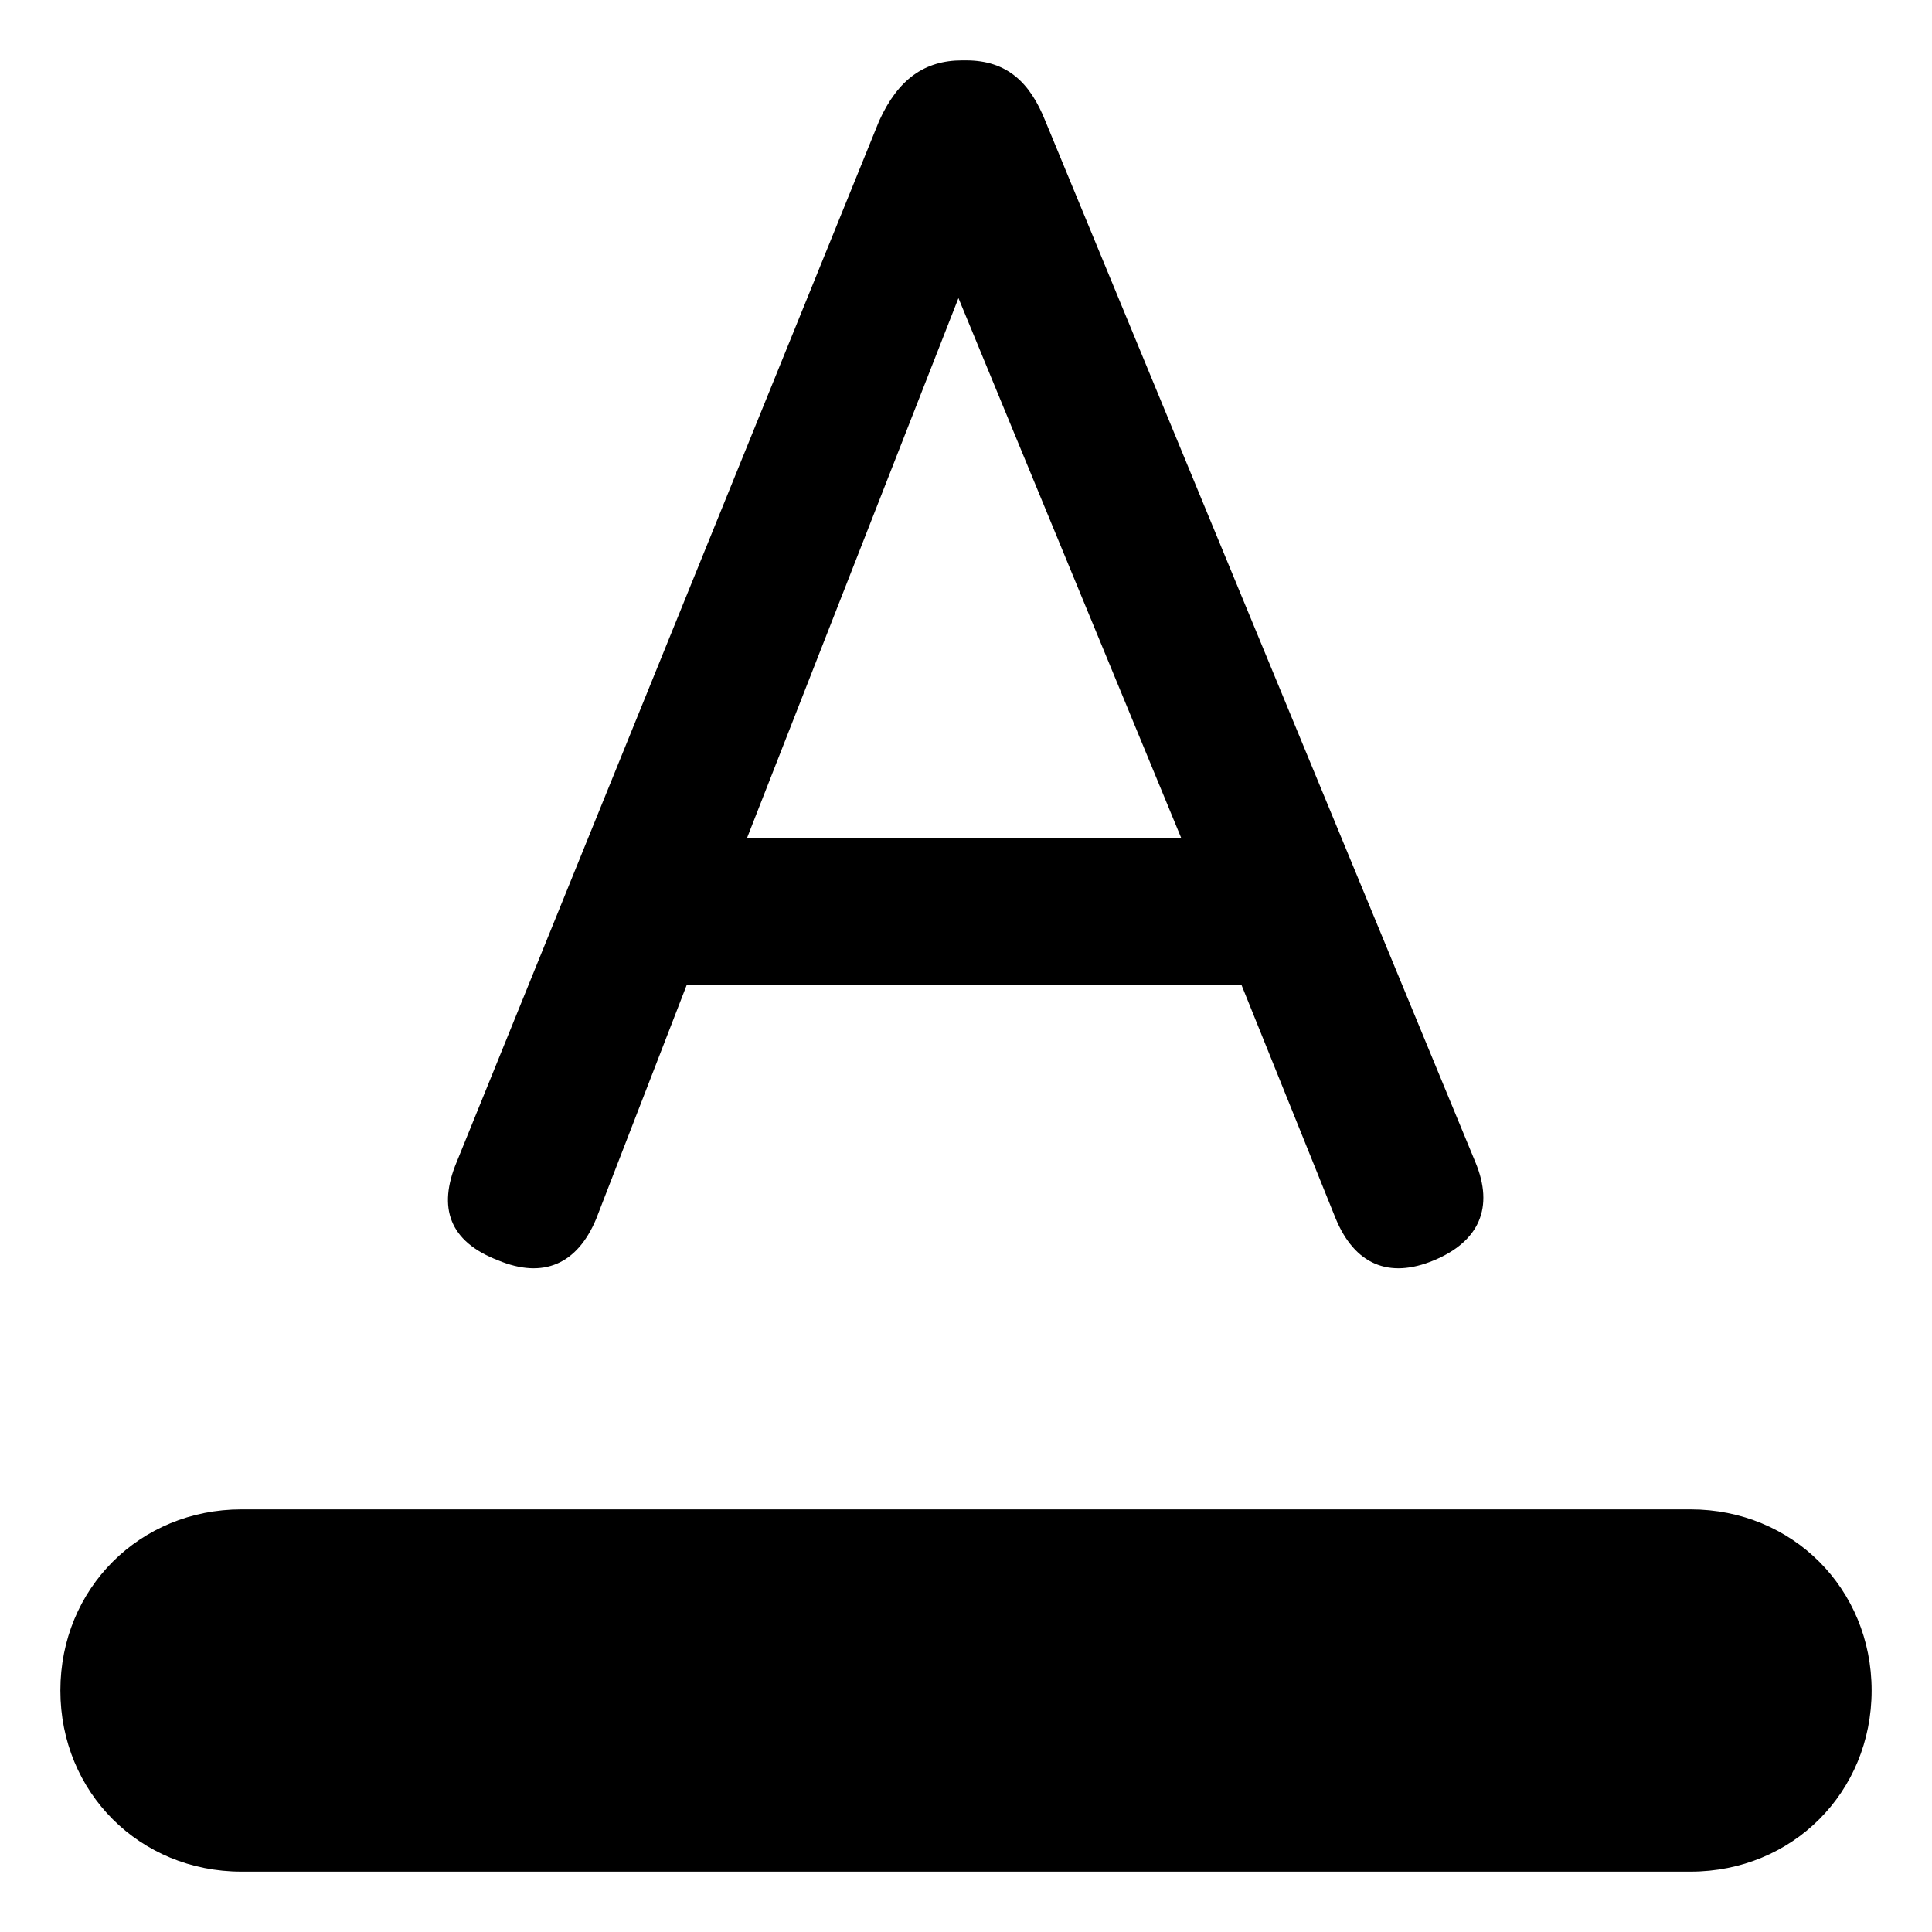
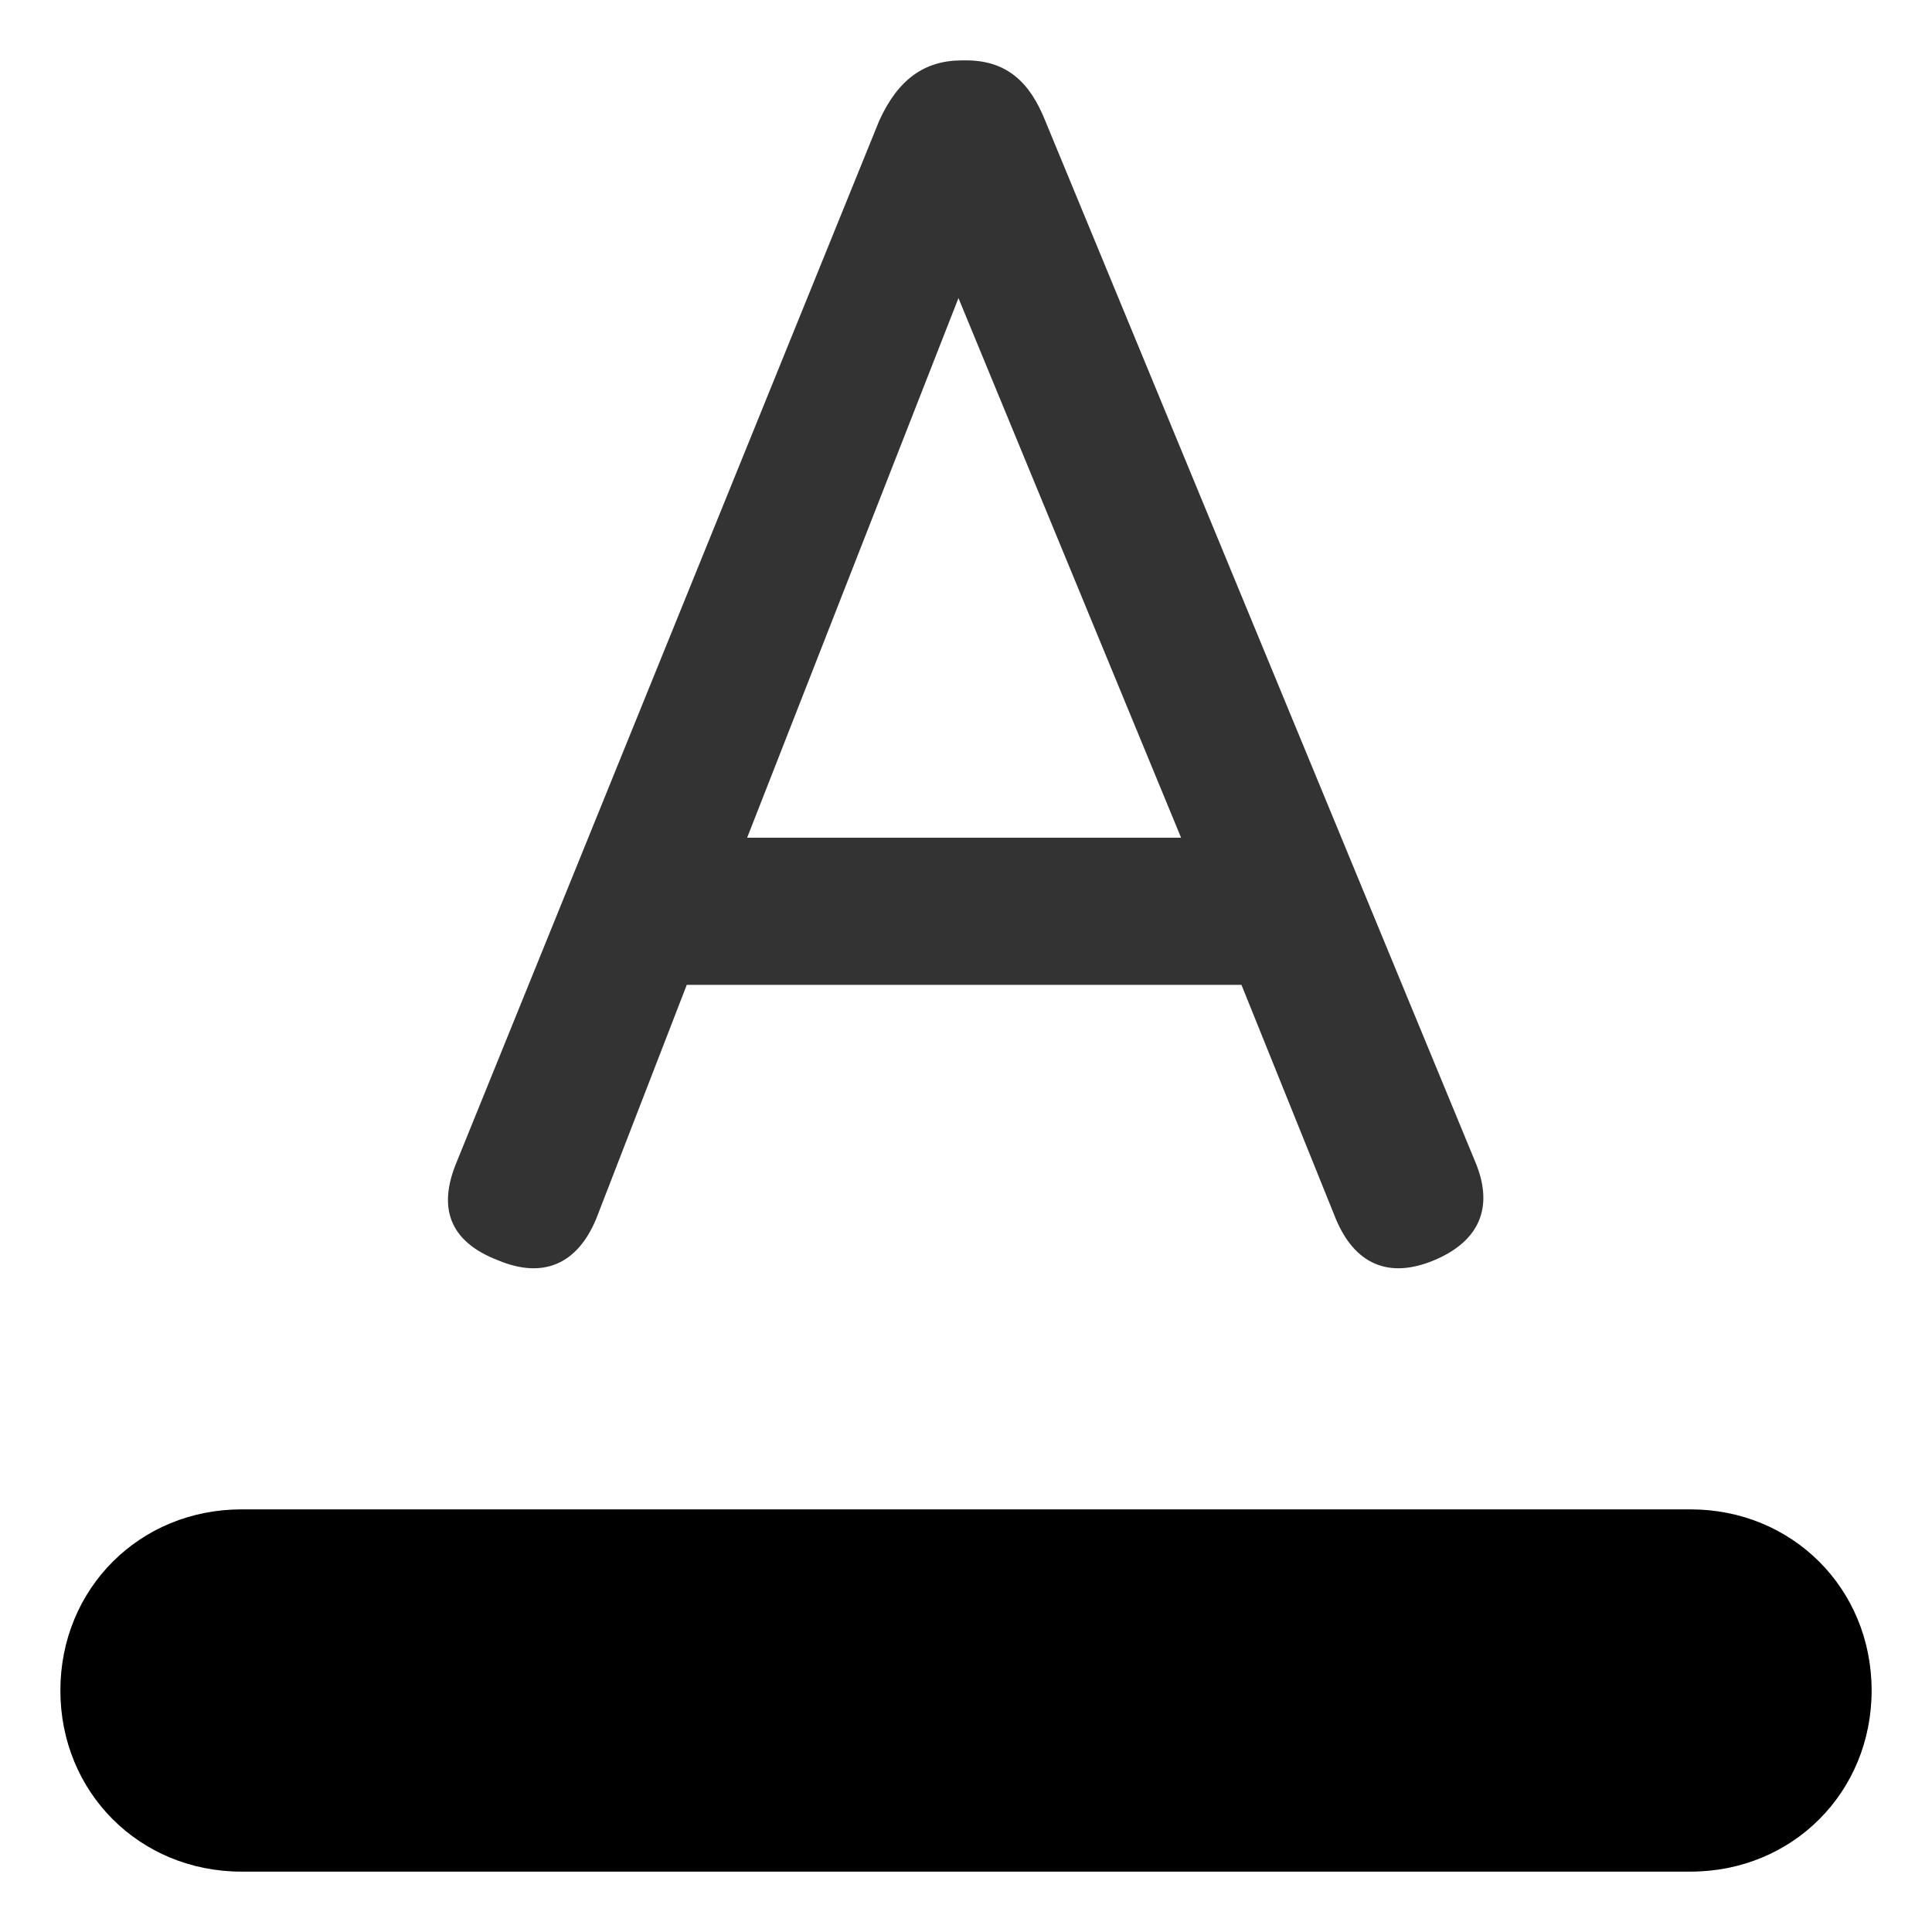
<svg xmlns="http://www.w3.org/2000/svg" viewBox="0 0 512 512">
-   <path d="M132 334c-13-5-16-14-11-26L233 32c5-11 12-16 22-16h1c11 0 17 6 21 16l114 276c5 12 1 21-11 26s-21 1-26-11l-25-62H182l-24 62c-5 12-14 16-26 11zm66-112h115L254 79l-56 143z" />
+   <path fill="#333" d="M132 334c-13-5-16-14-11-26L233 32c5-11 12-16 22-16h1c11 0 17 6 21 16l114 276c5 12 1 21-11 26s-21 1-26-11l-25-62H182l-24 62c-5 12-14 16-26 11zm66-112h115L254 79l-56 143z" />
  <path class="ico-color" d="M496 448c0-27-21-48-48-48H64c-27 0-48 21-48 48s21 48 48 48h384c27 0 48-21 48-48z" />
</svg>
